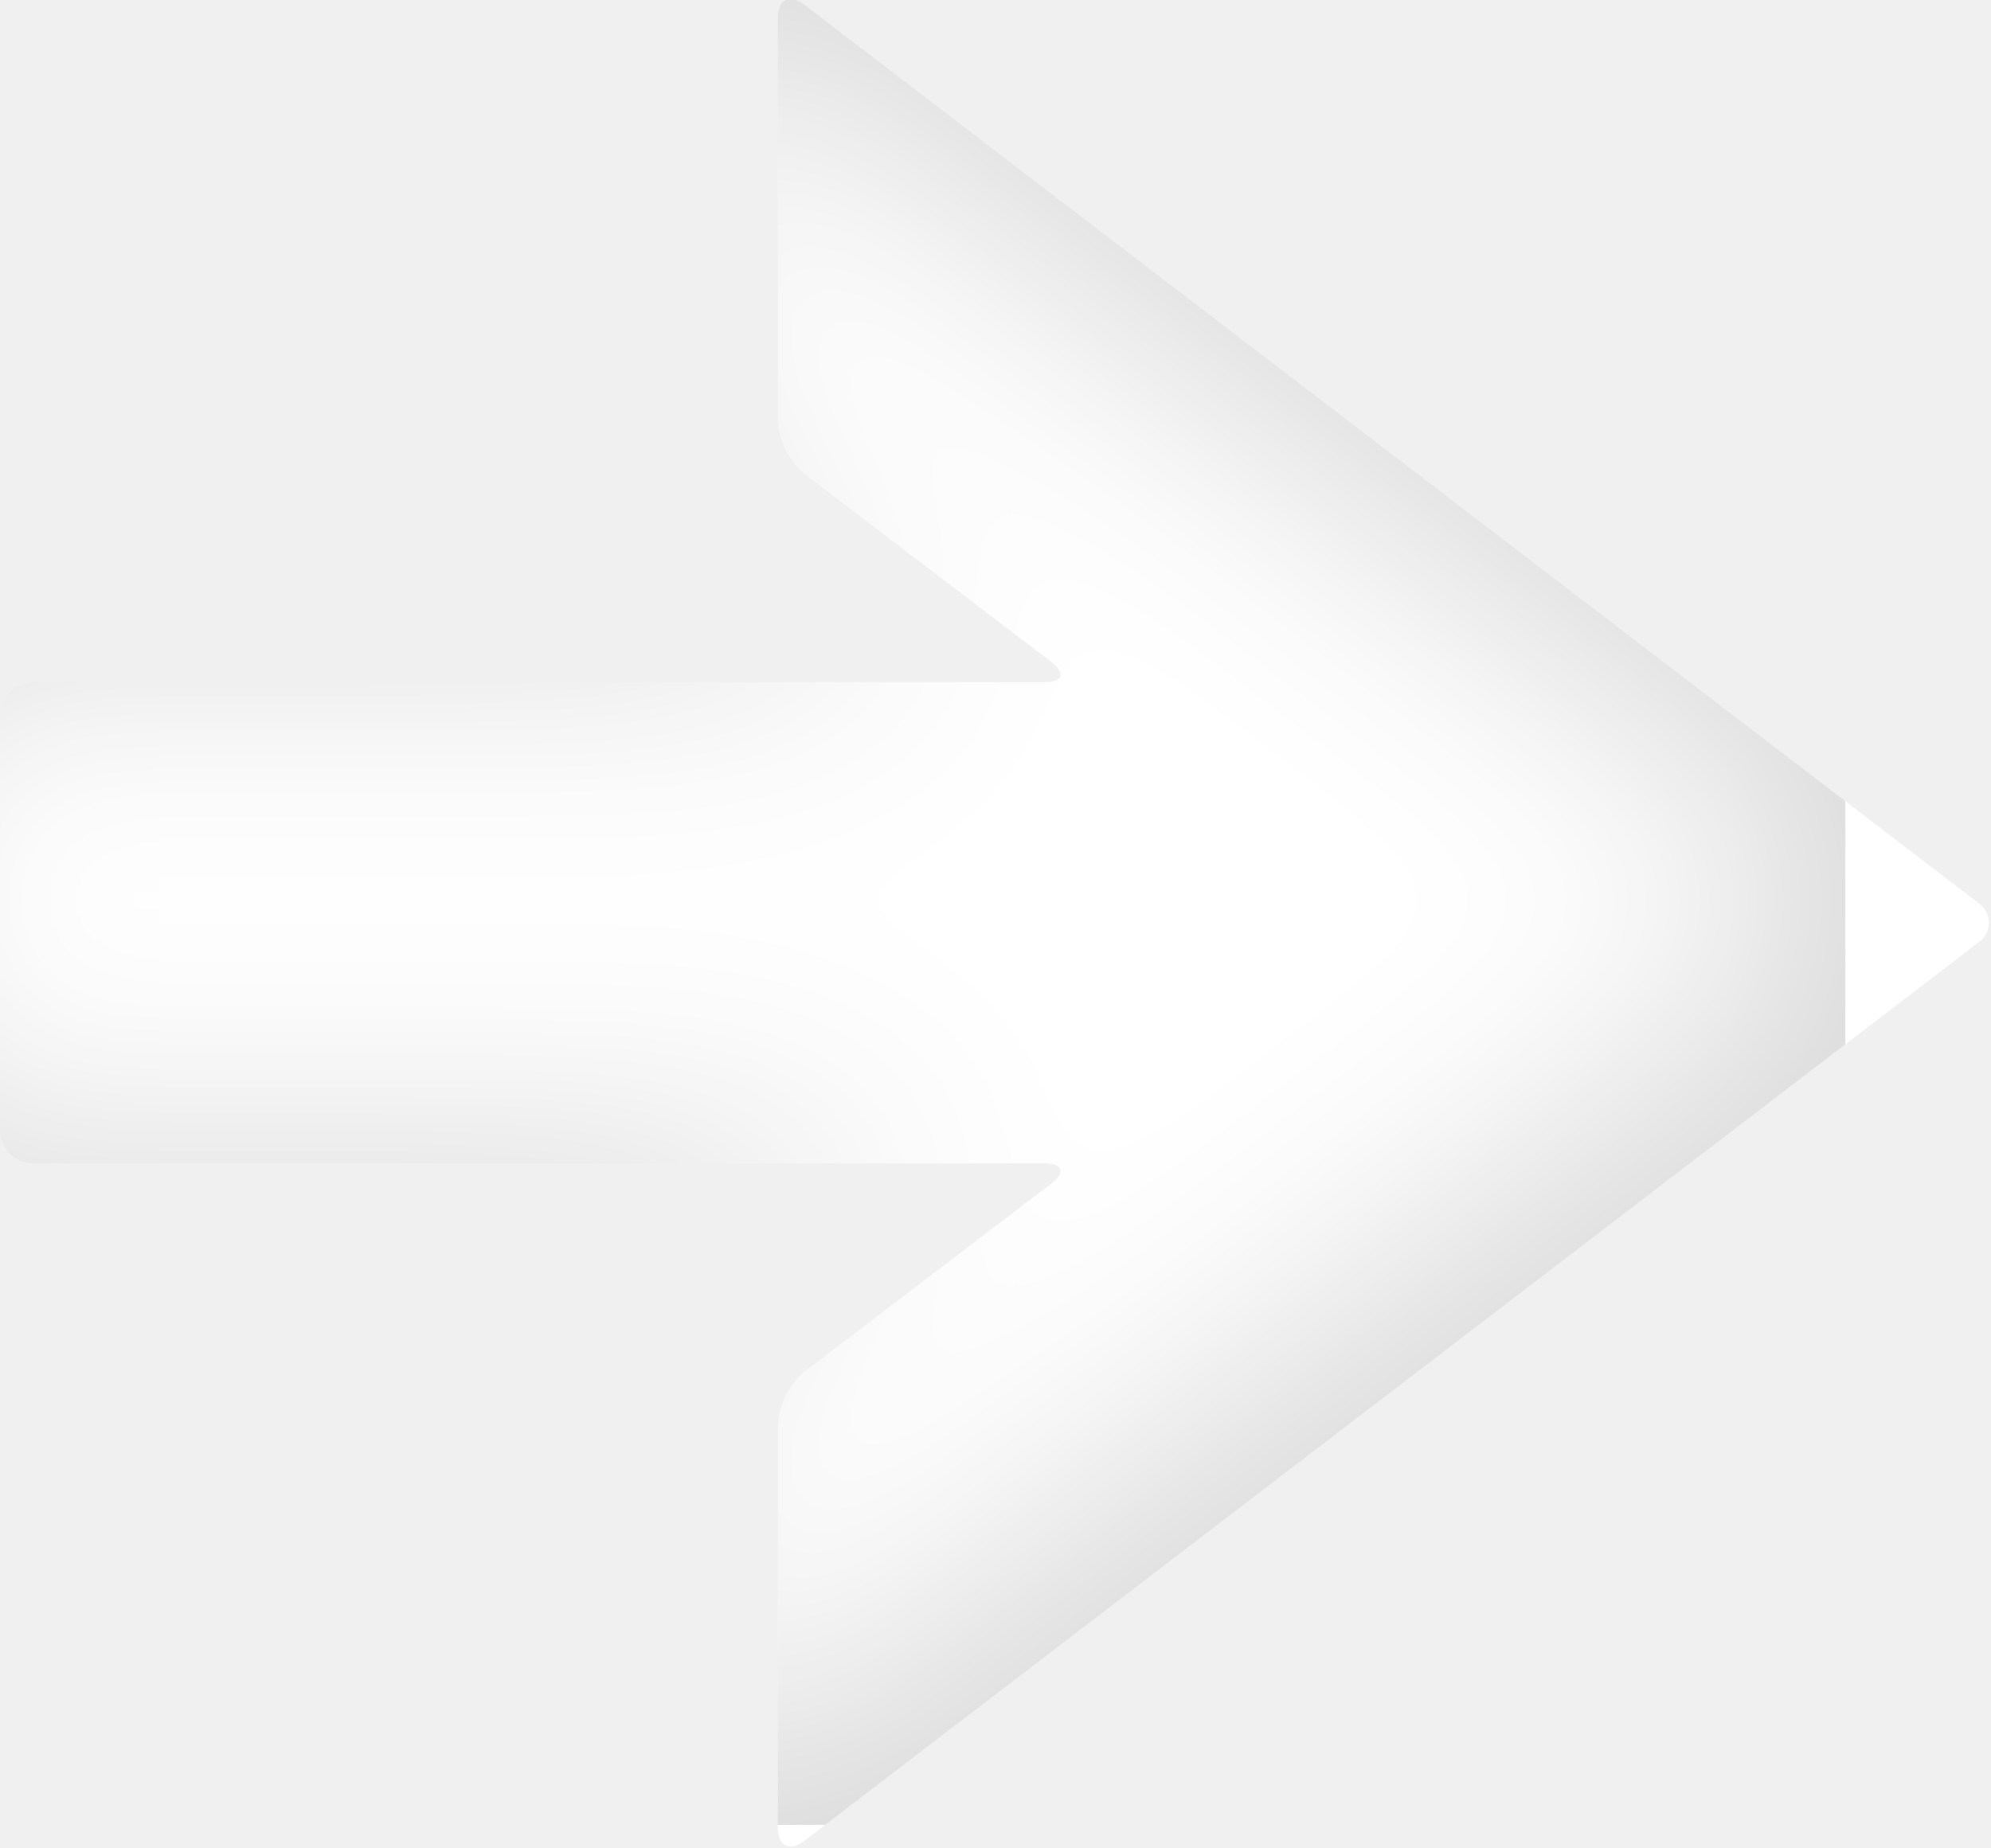
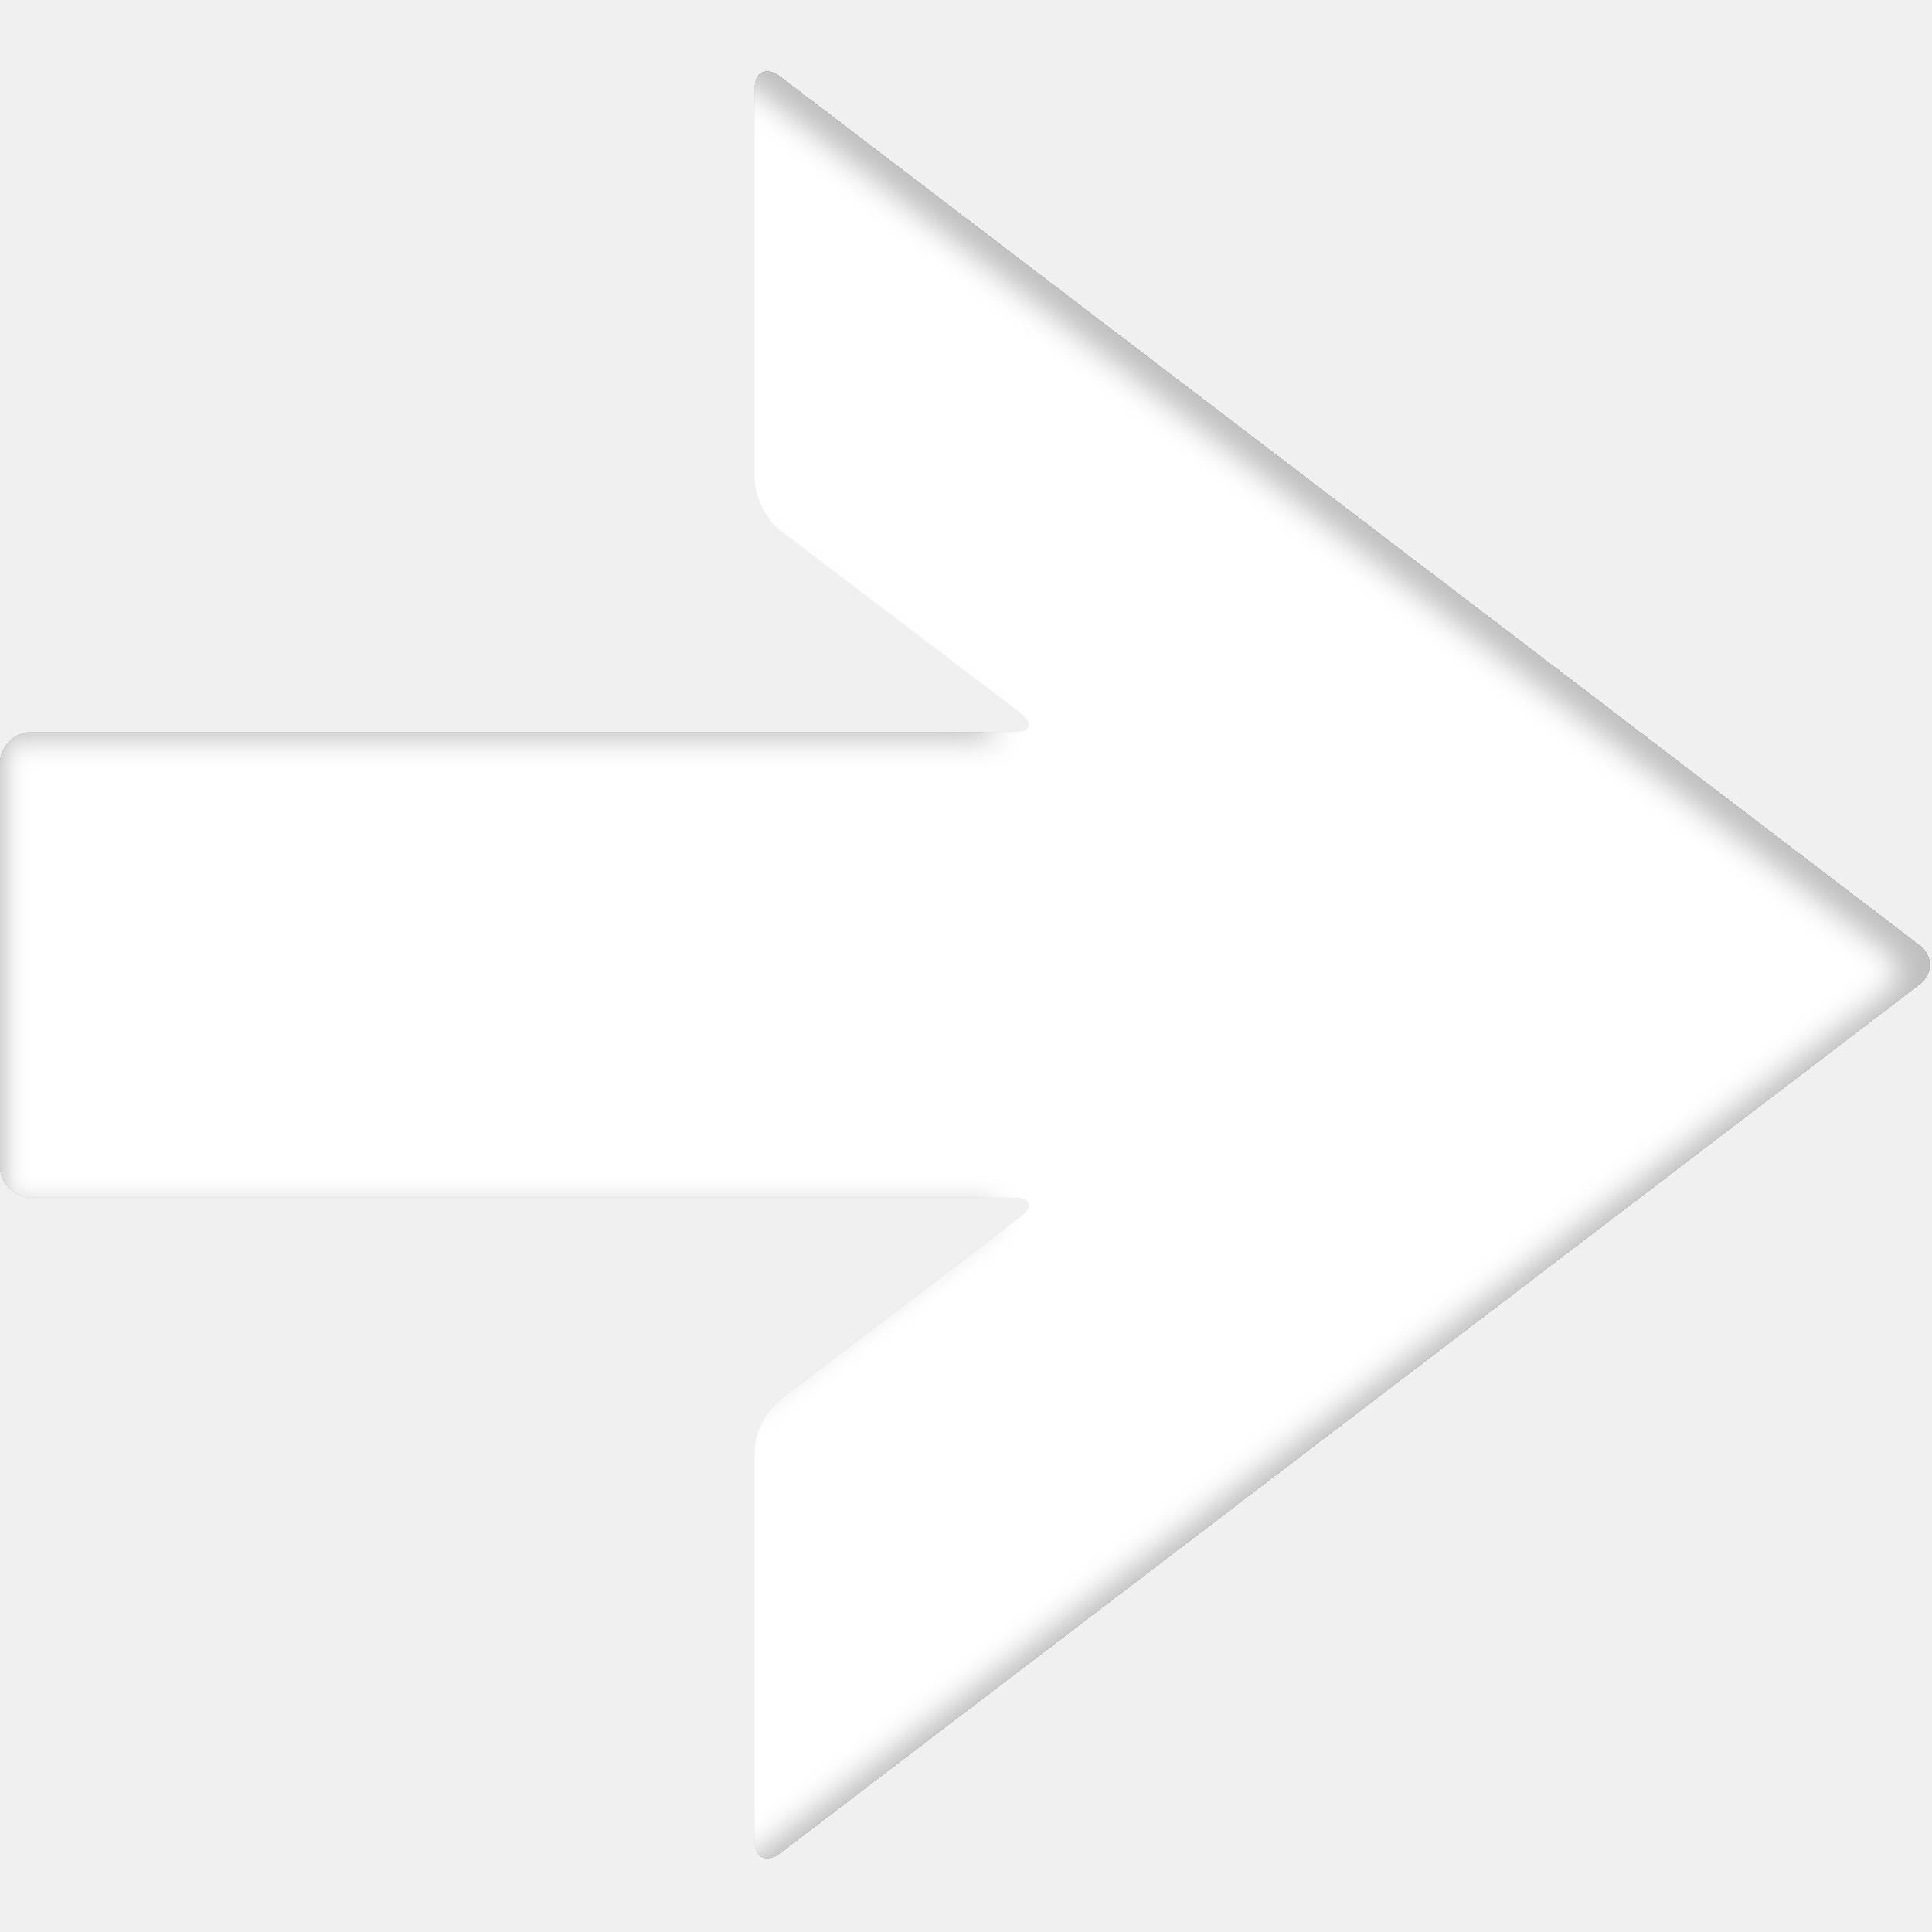
- <svg xmlns="http://www.w3.org/2000/svg" width="27.031" height="25.094" viewBox="0 0 27.031 25.094">
+ <svg xmlns="http://www.w3.org/2000/svg" width="551" height="551" viewBox="0 0 551 551" fill="none">
+   <g clip-path="url(#clip0)" filter="url(#filter0_i)">
+     <path d="M9.185 208.807H289.059C294.129 208.807 294.965 206.323 290.929 203.256L222.556 151.337C218.517 148.271 215.245 141.677 215.245 136.607V25.578C215.245 20.508 218.514 18.889 222.546 21.964L547.329 269.61C551.362 272.685 551.362 277.667 547.329 280.742L222.543 528.39C218.51 531.466 215.242 529.847 215.242 524.777V413.748C215.242 408.678 218.516 402.083 222.553 399.018L290.925 347.099C294.965 344.033 294.126 341.548 289.055 341.548H9.179C4.109 341.548 -0.001 337.438 -0.001 332.367V217.988C0.005 212.917 4.115 208.807 9.185 208.807Z" fill="white" />
+   </g>
  <defs>
-     <style>
-       .cls-1 {
-         fill: #fff;
-         fill-rule: evenodd;
-         filter: url(#filter);
-       }
-     </style>
-     <filter id="filter" x="397" y="243.969" width="27.031" height="25.094" filterUnits="userSpaceOnUse">
-       <feGaussianBlur result="blur" stdDeviation="1.732" in="SourceAlpha" />
-       <feFlood result="flood" flood-opacity="0.3" />
-       <feComposite result="composite" operator="out" in2="blur" />
-       <feOffset result="offset" dx="-1.975" dy="-0.313" />
-       <feComposite result="composite-2" operator="in" in2="SourceAlpha" />
-       <feBlend result="blend" mode="multiply" in2="SourceGraphic" />
+     <filter id="filter0_i" x="-8" y="0" width="558.354" height="552.354" filterUnits="userSpaceOnUse" color-interpolation-filters="sRGB">
+       <feFlood flood-opacity="0" result="BackgroundImageFix" />
+       <feBlend mode="normal" in="SourceGraphic" in2="BackgroundImageFix" result="shape" />
+       <feColorMatrix in="SourceAlpha" type="matrix" values="0 0 0 0 0 0 0 0 0 0 0 0 0 0 0 0 0 0 127 0" result="hardAlpha" />
+       <feOffset dx="-9" dy="2" />
+       <feGaussianBlur stdDeviation="4" />
+       <feComposite in2="hardAlpha" operator="arithmetic" k2="-1" k3="1" />
+       <feColorMatrix type="matrix" values="0 0 0 0 0 0 0 0 0 0 0 0 0 0 0 0 0 0 0.25 0" />
+       <feBlend mode="normal" in2="shape" result="effect1_innerShadow" />
    </filter>
+     <clipPath id="clip0">
+       <rect width="550.354" height="550.354" fill="white" transform="matrix(-1 0 0 1 550.354 0)" />
+     </clipPath>
  </defs>
-   <path id="arrow" class="cls-1" d="M397.451,253.232h13.731c0.248,0,.289-0.123.091-0.274l-3.354-2.556a1.029,1.029,0,0,1-.359-0.725v-5.468c0-.249.161-0.329,0.358-0.178l15.935,12.195a0.327,0.327,0,0,1,0,.548l-15.935,12.195c-0.2.151-.358,0.071-0.358-0.178v-5.468a1.029,1.029,0,0,1,.359-0.725l3.354-2.556c0.2-.152.157-0.274-0.092-0.274H397.45a0.451,0.451,0,0,1-.45-0.452v-5.632A0.451,0.451,0,0,1,397.451,253.232Z" transform="translate(-397 -243.969)" />
</svg>
